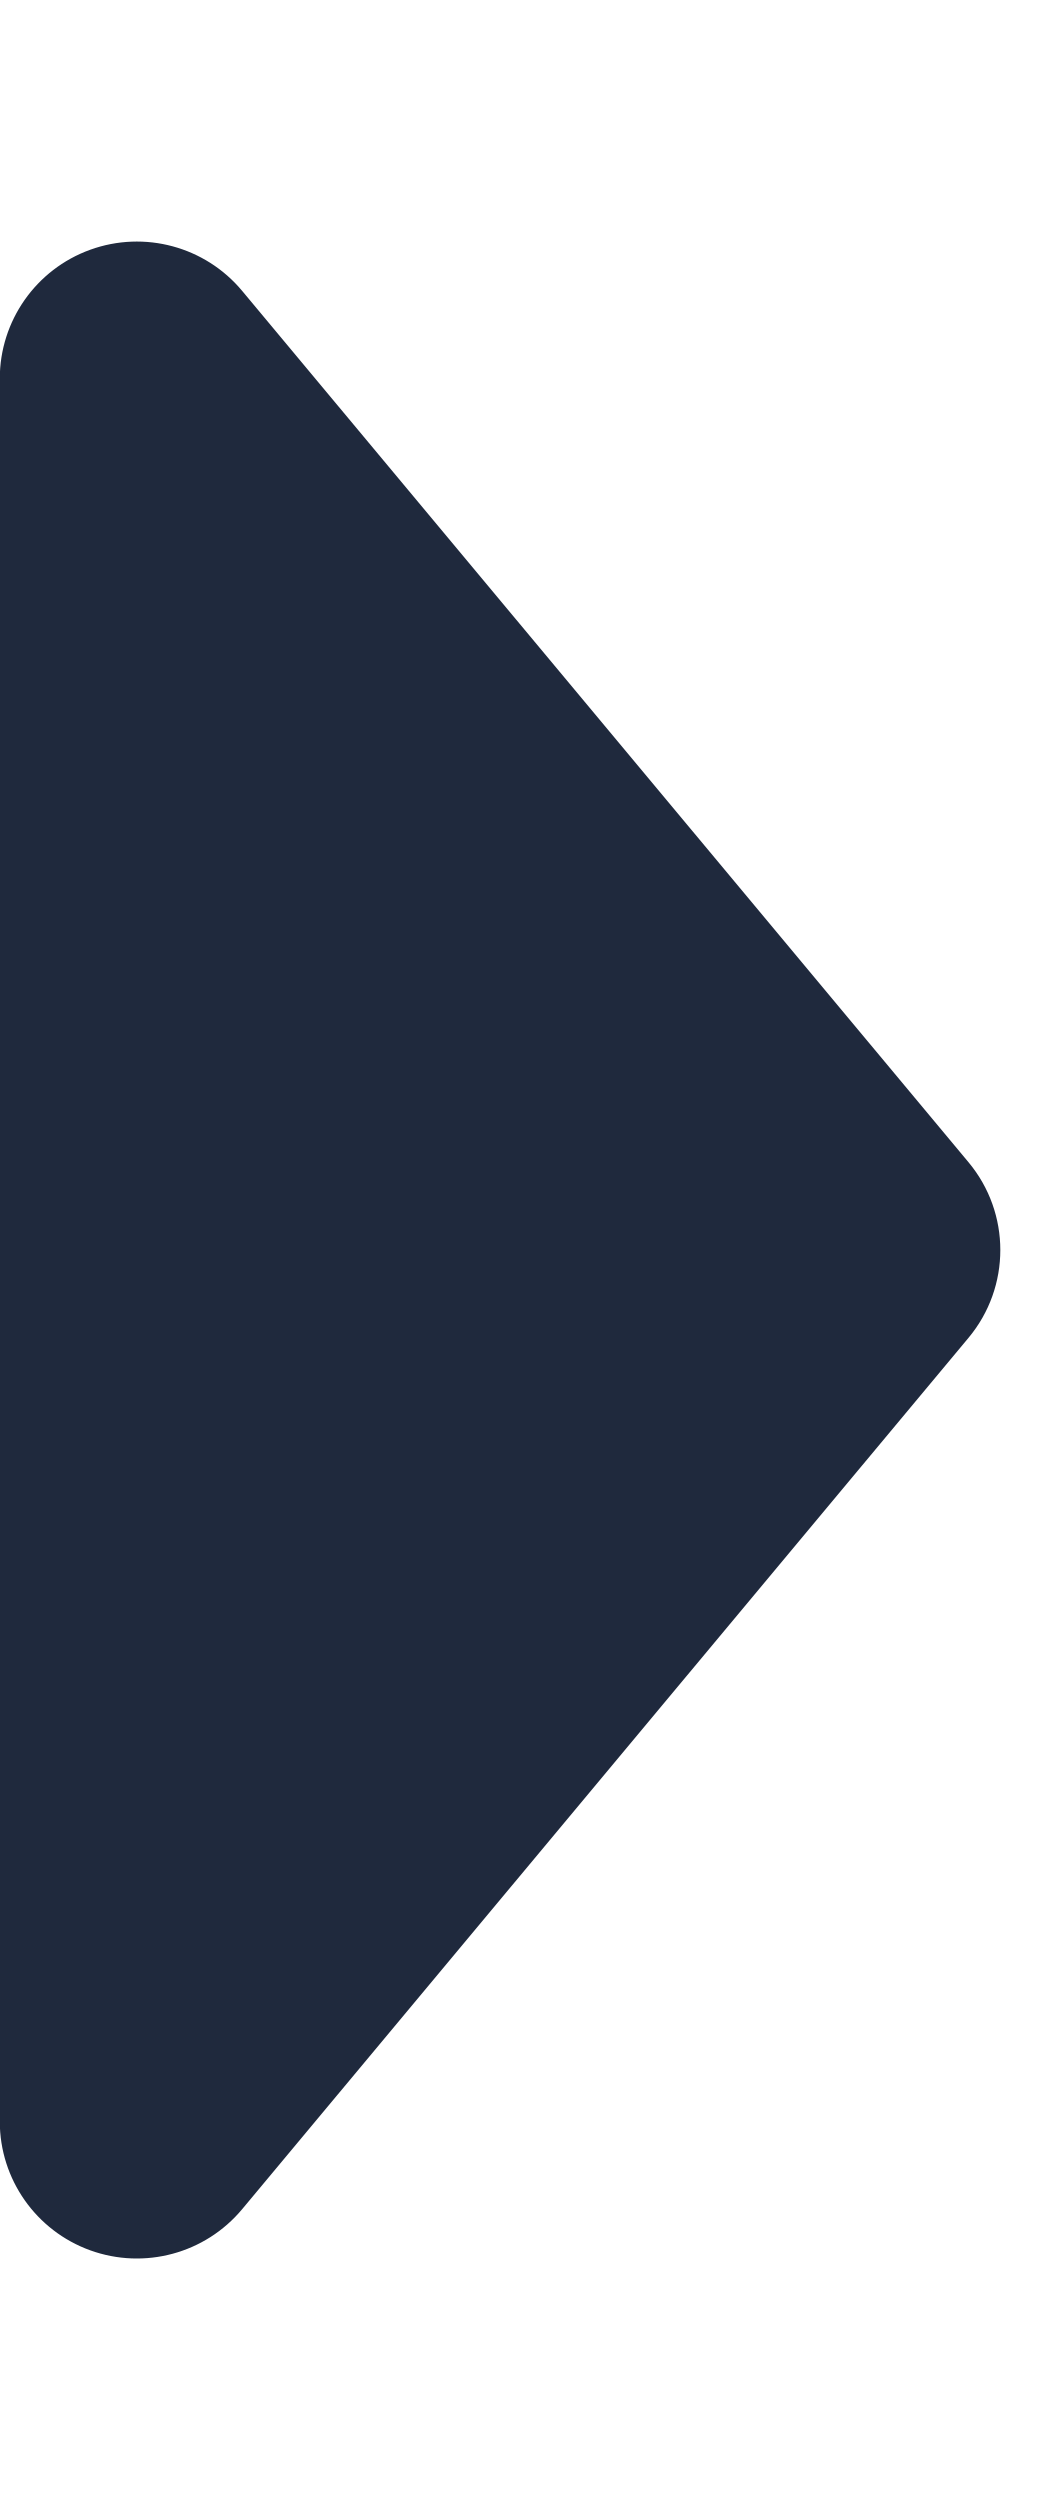
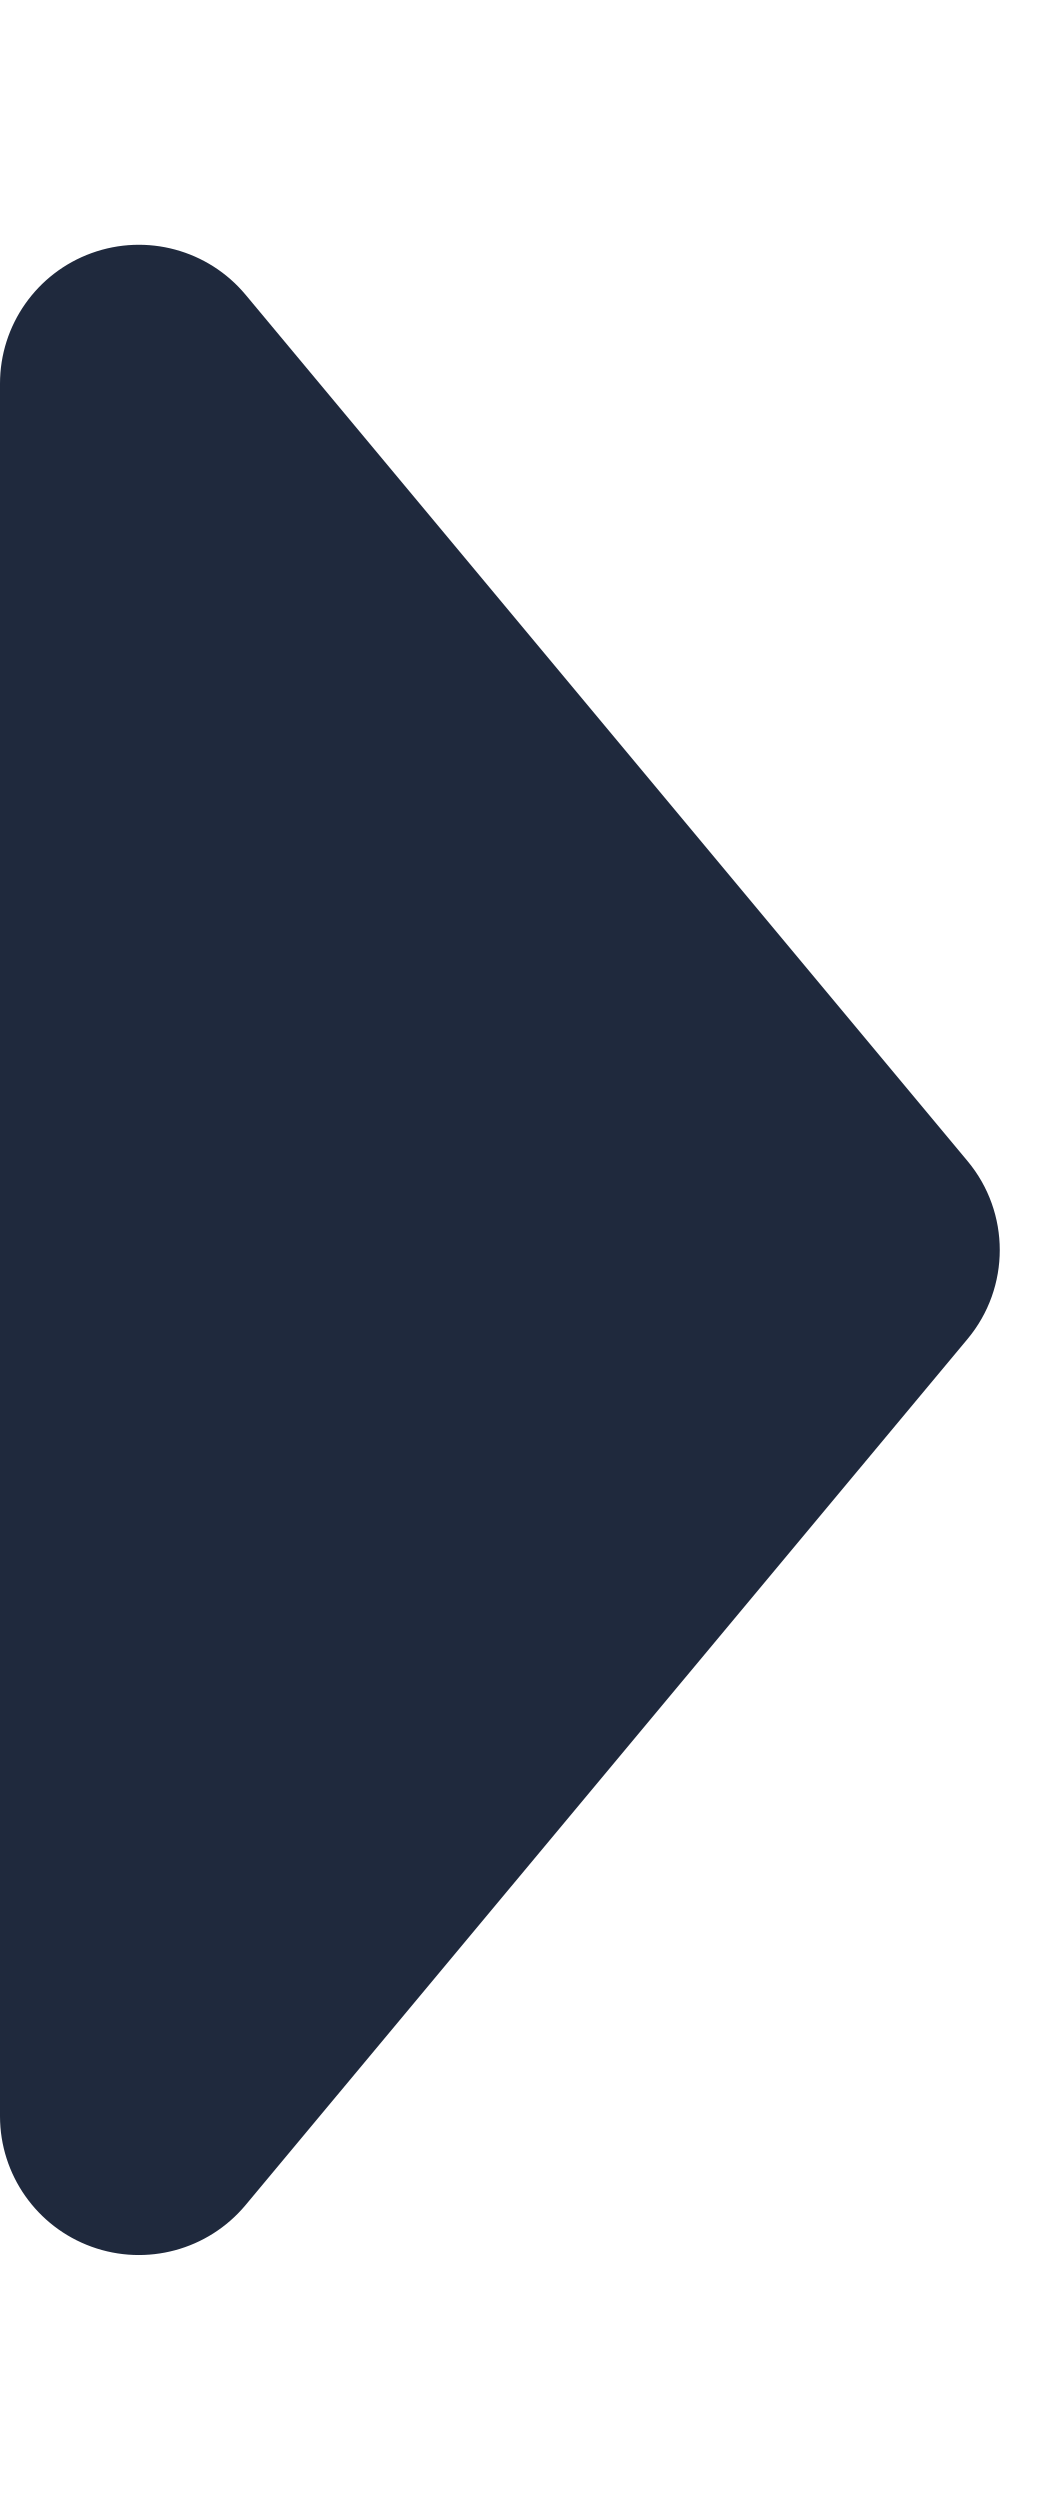
- <svg xmlns="http://www.w3.org/2000/svg" height="36.48" viewBox="0 0 15.2 36.48" width="15.2">
-   <path d="m16.96 1.067a2 2 0 0 1 2.561 0l12.716 10.6a2 2 0 0 1 -1.28 3.536h-25.433a2 2 0 0 1 -1.28-3.536z" fill="#1f293d" transform="matrix(0 1 -1 0 15.2 0)" />
+ <svg xmlns="http://www.w3.org/2000/svg" width="15" height="36" viewBox="0 0 15 36">
+   <path id="多角形_4" data-name="多角形 4" d="M16.72,1.067a2,2,0,0,1,2.561,0l12.476,10.4A2,2,0,0,1,30.476,15H5.524a2,2,0,0,1-1.28-3.536Z" transform="translate(15) rotate(90)" fill="#1f293d" />
</svg>
